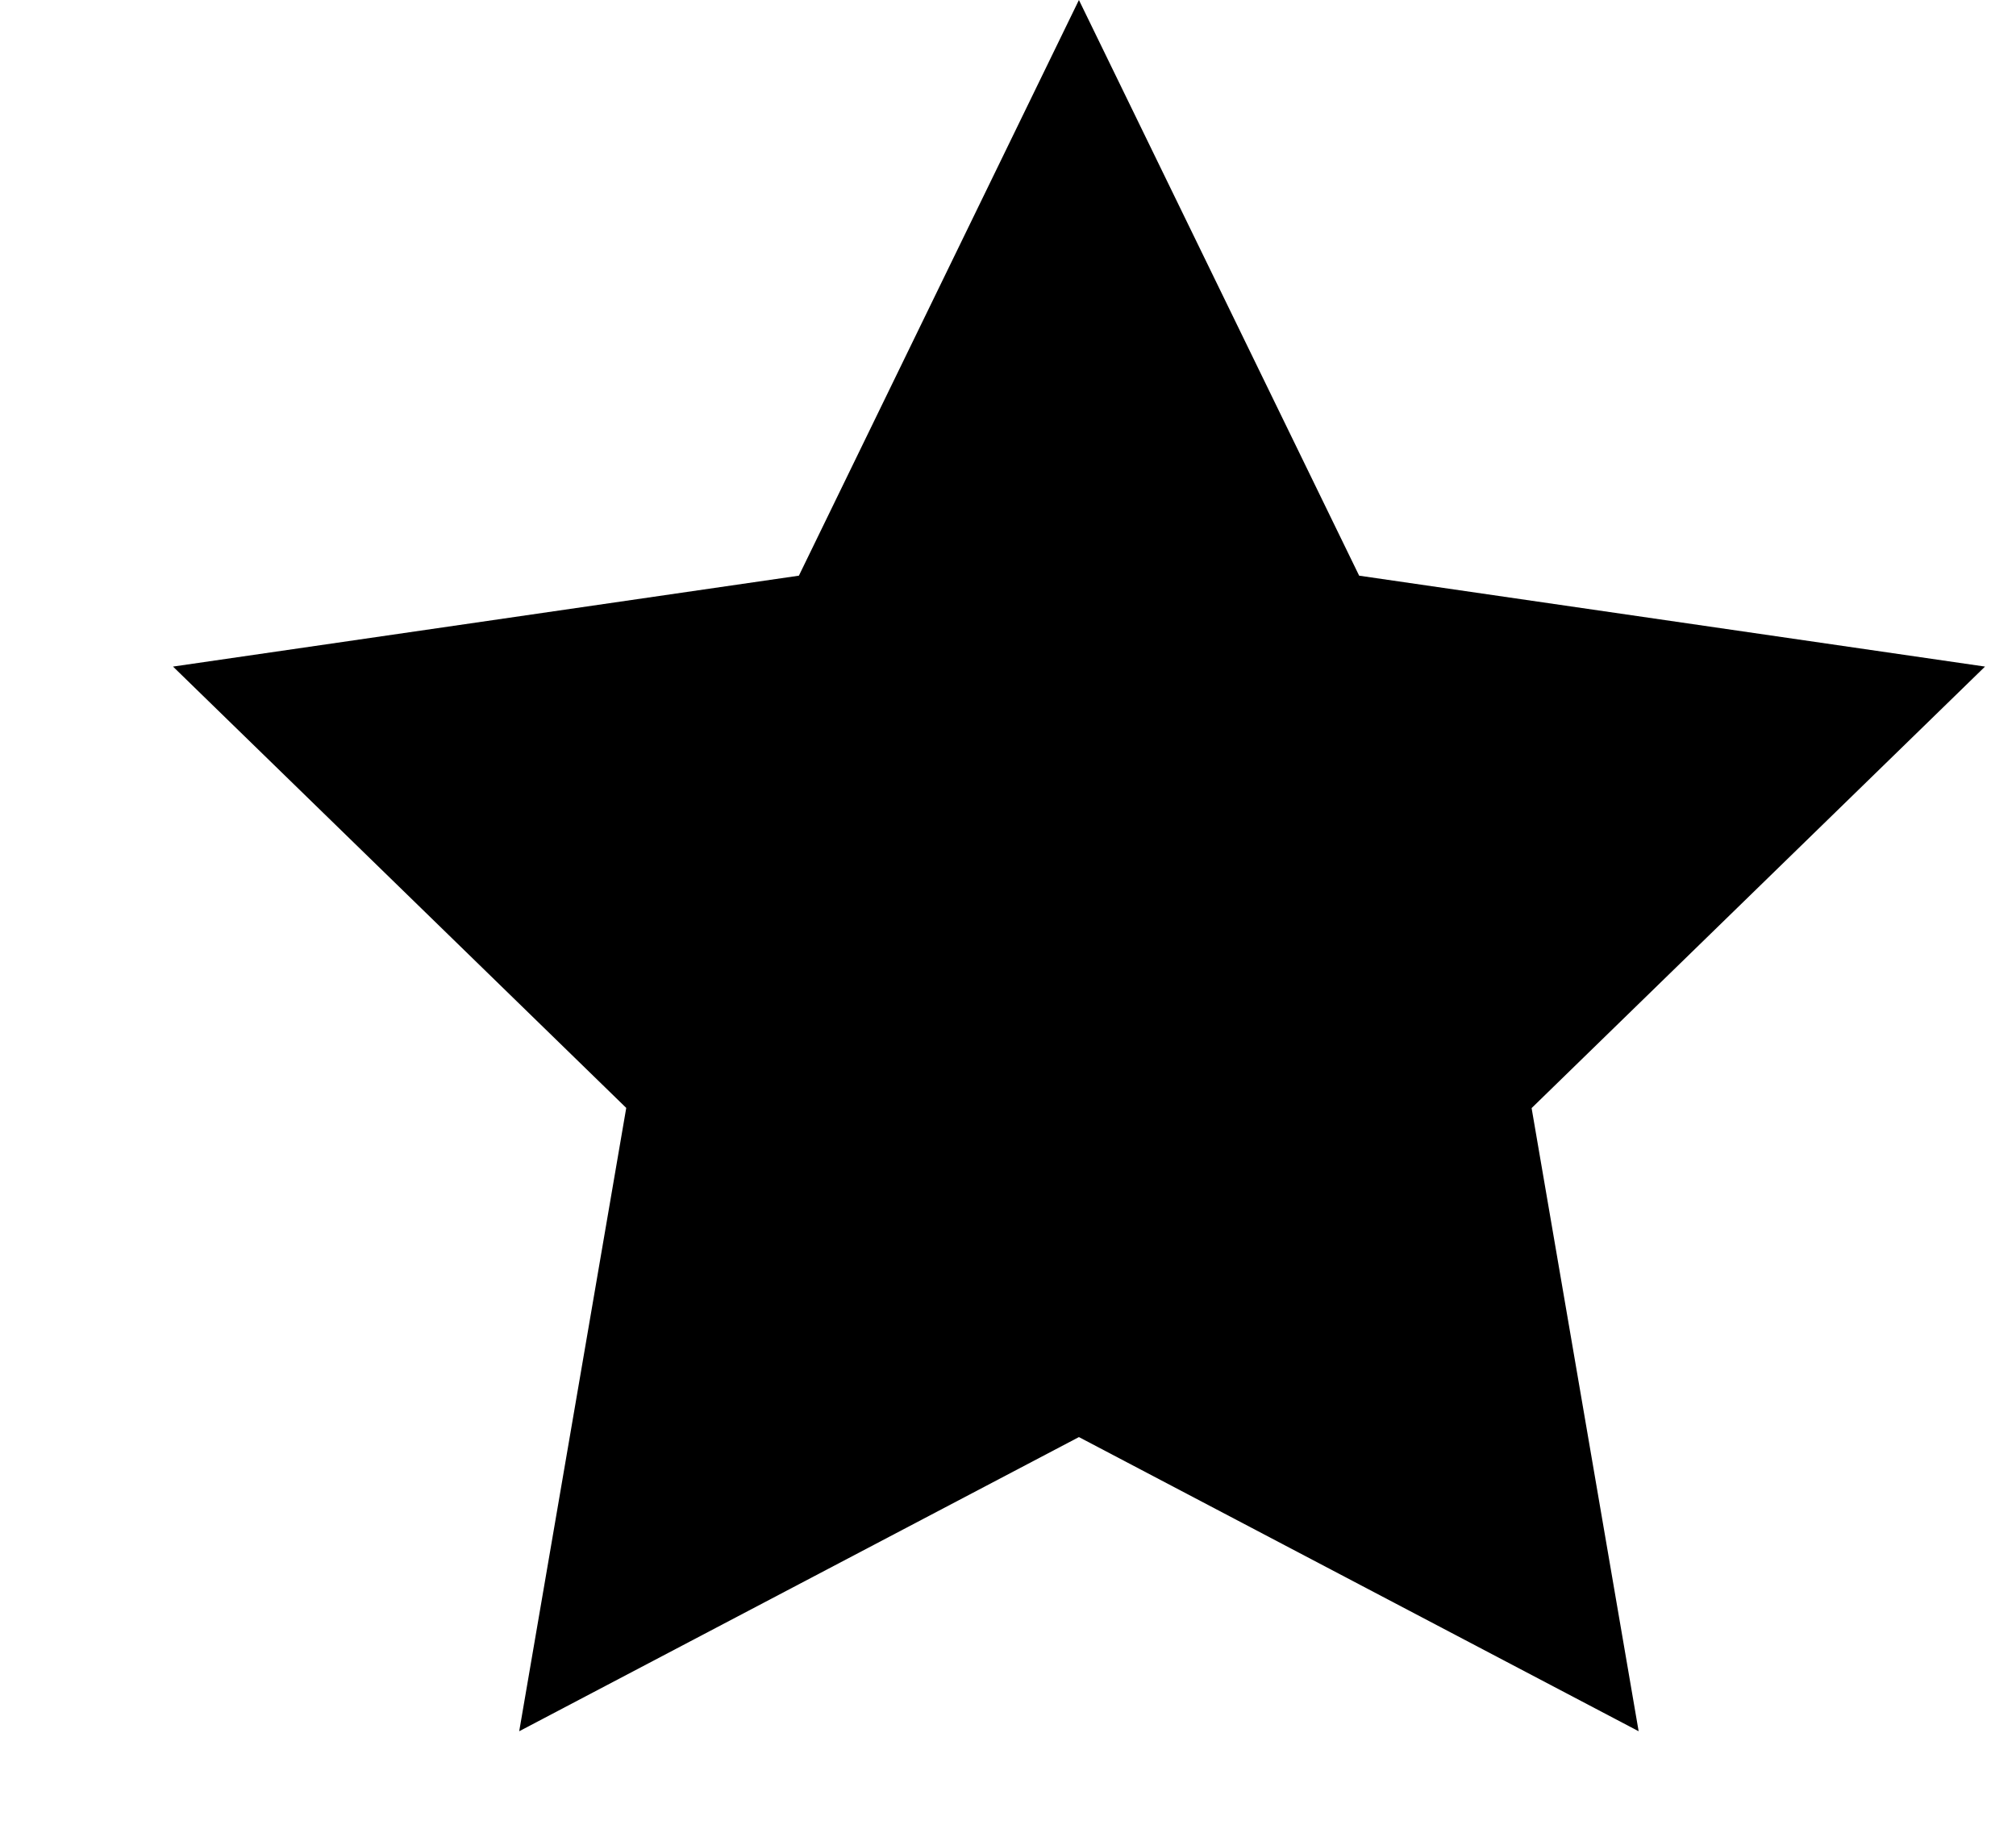
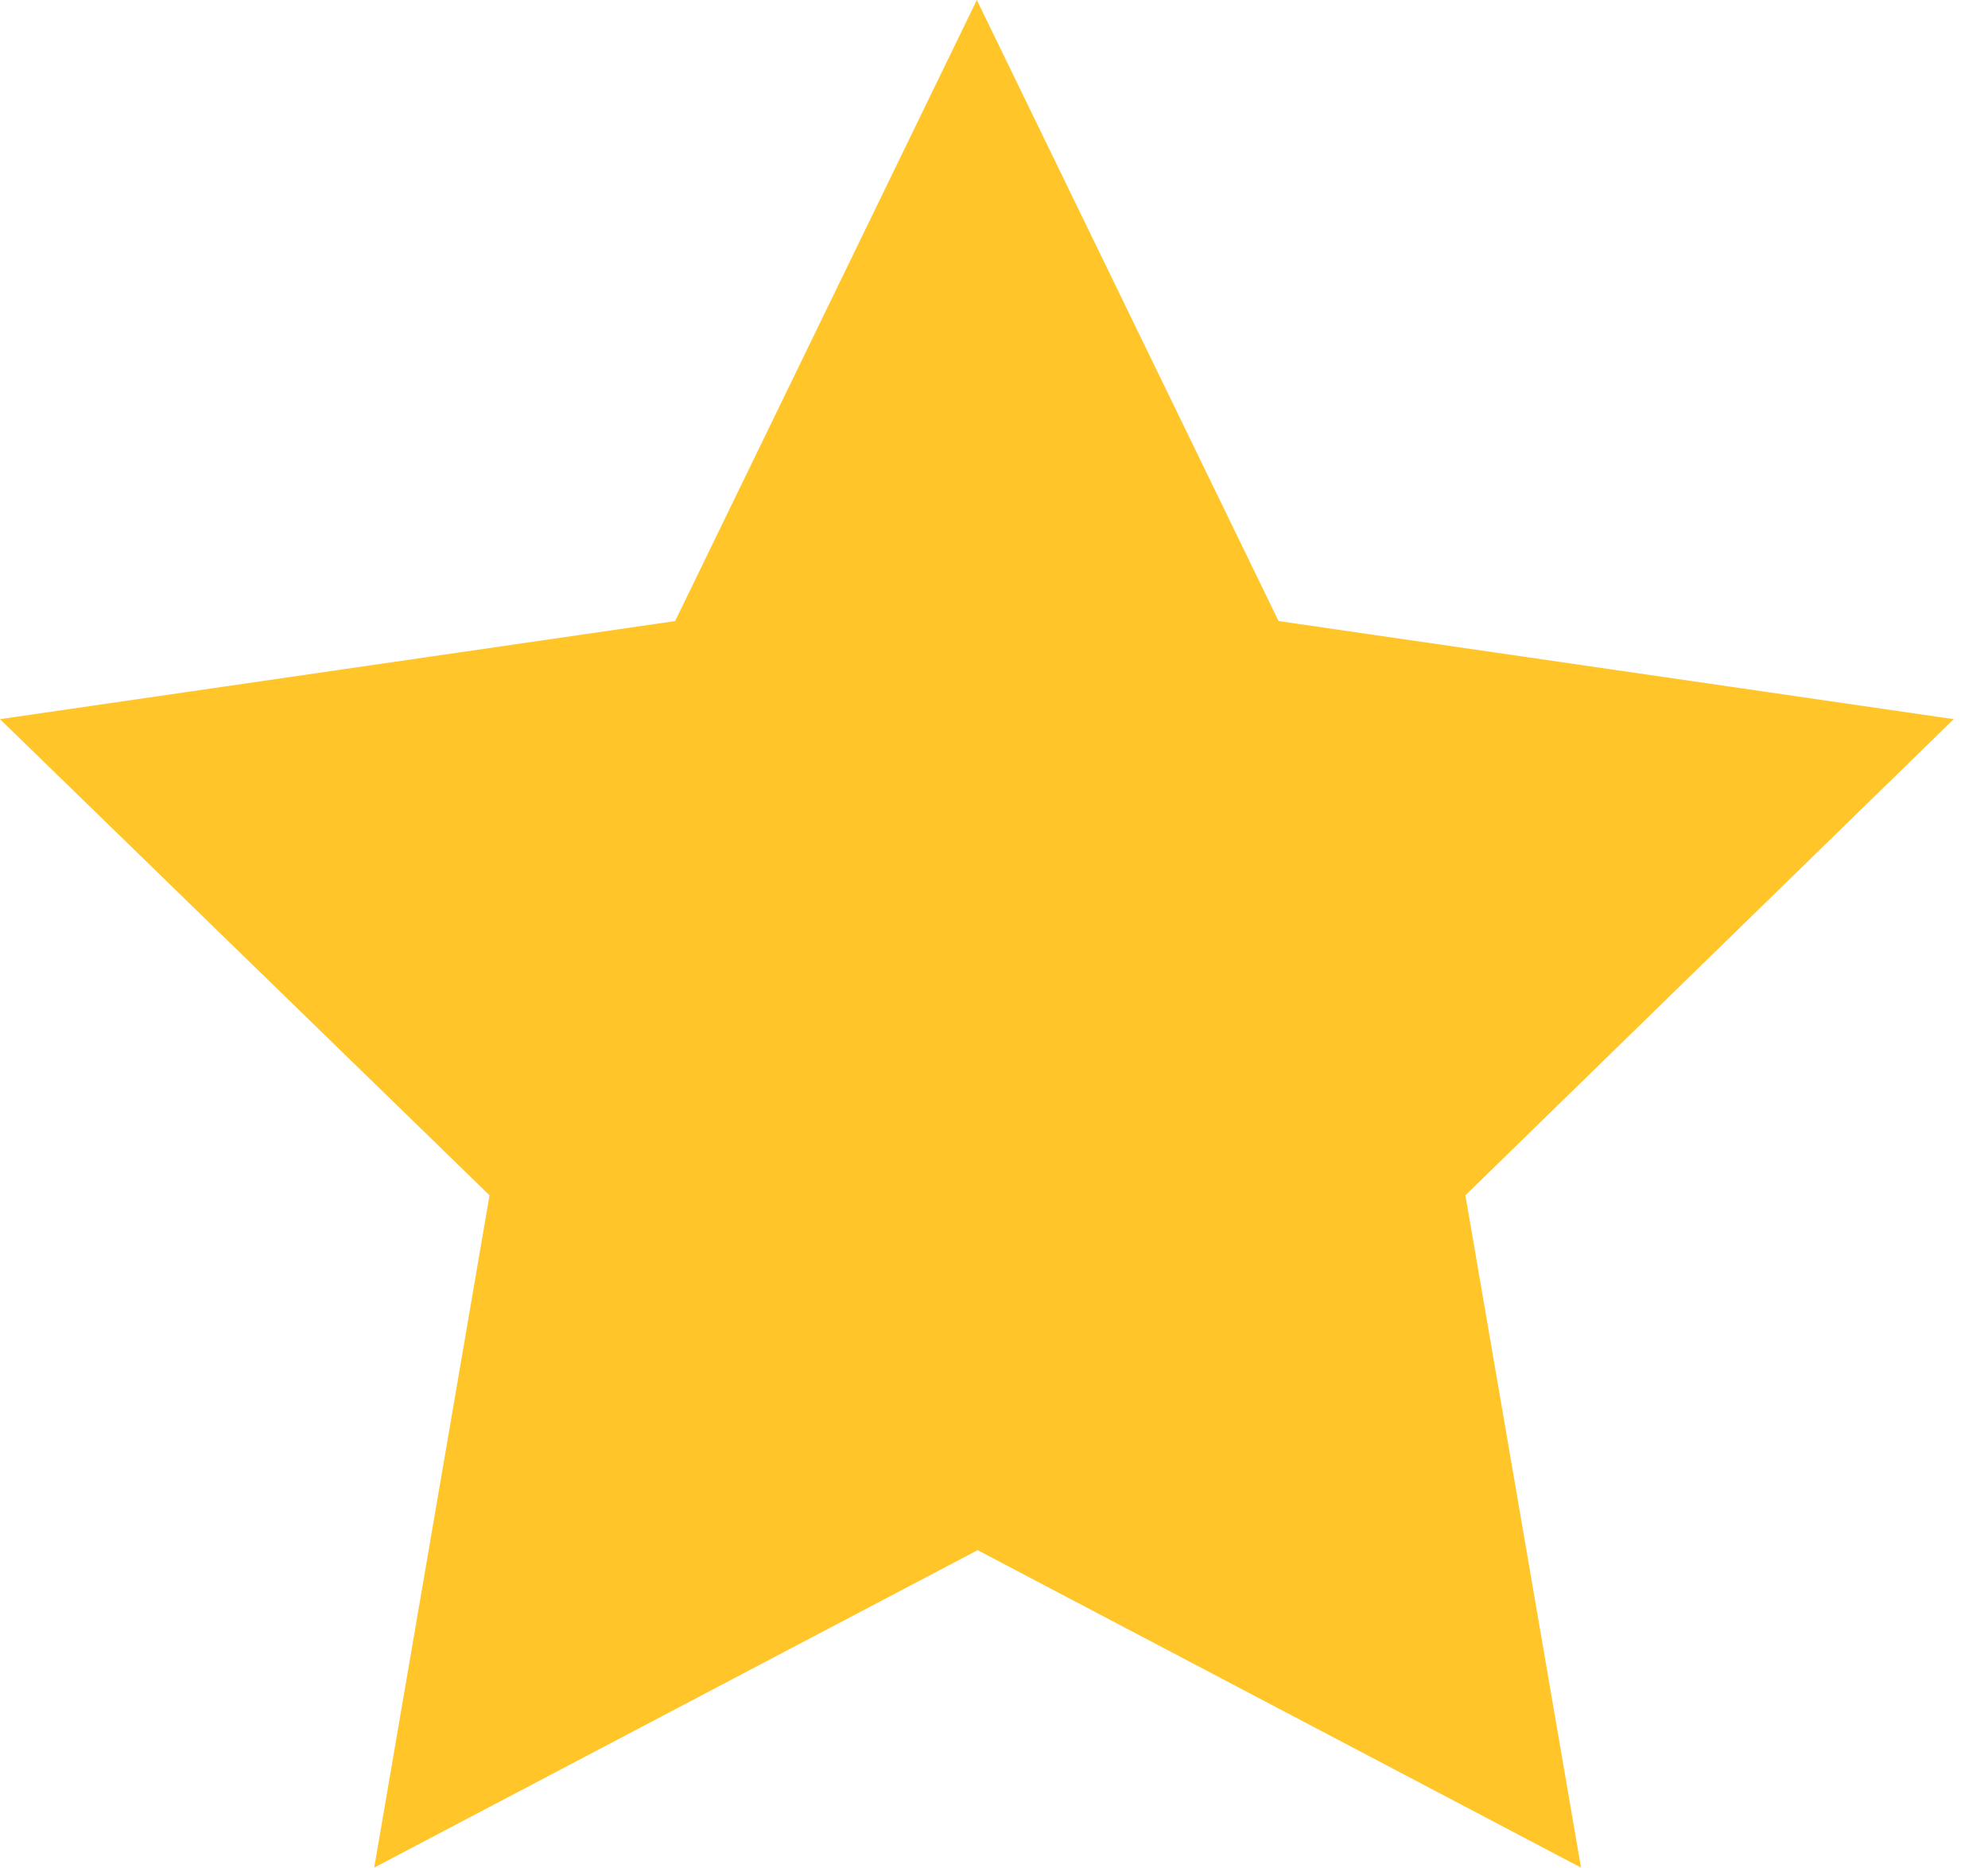
- <svg xmlns="http://www.w3.org/2000/svg" width="11" height="10" viewBox="0 0 11 10">
-   <path d="M8.941 9.446L5.887 7.841L2.833 9.446L3.417 6.045L0.944 3.637L4.359 3.141L5.887 0L7.416 3.141L10.831 3.637L8.357 6.046L8.941 9.446Z" />
+ <svg xmlns="http://www.w3.org/2000/svg" width="33" height="31" viewBox="0 0 33 31" fill="none">
+   <path d="M26.244 31L16.228 25.731L6.212 31L8.126 19.841L0 11.937L11.207 10.309L16.215 0L21.224 10.309L32.431 11.937L24.325 19.841L26.244 31Z" fill="#FFC529" />
</svg>
